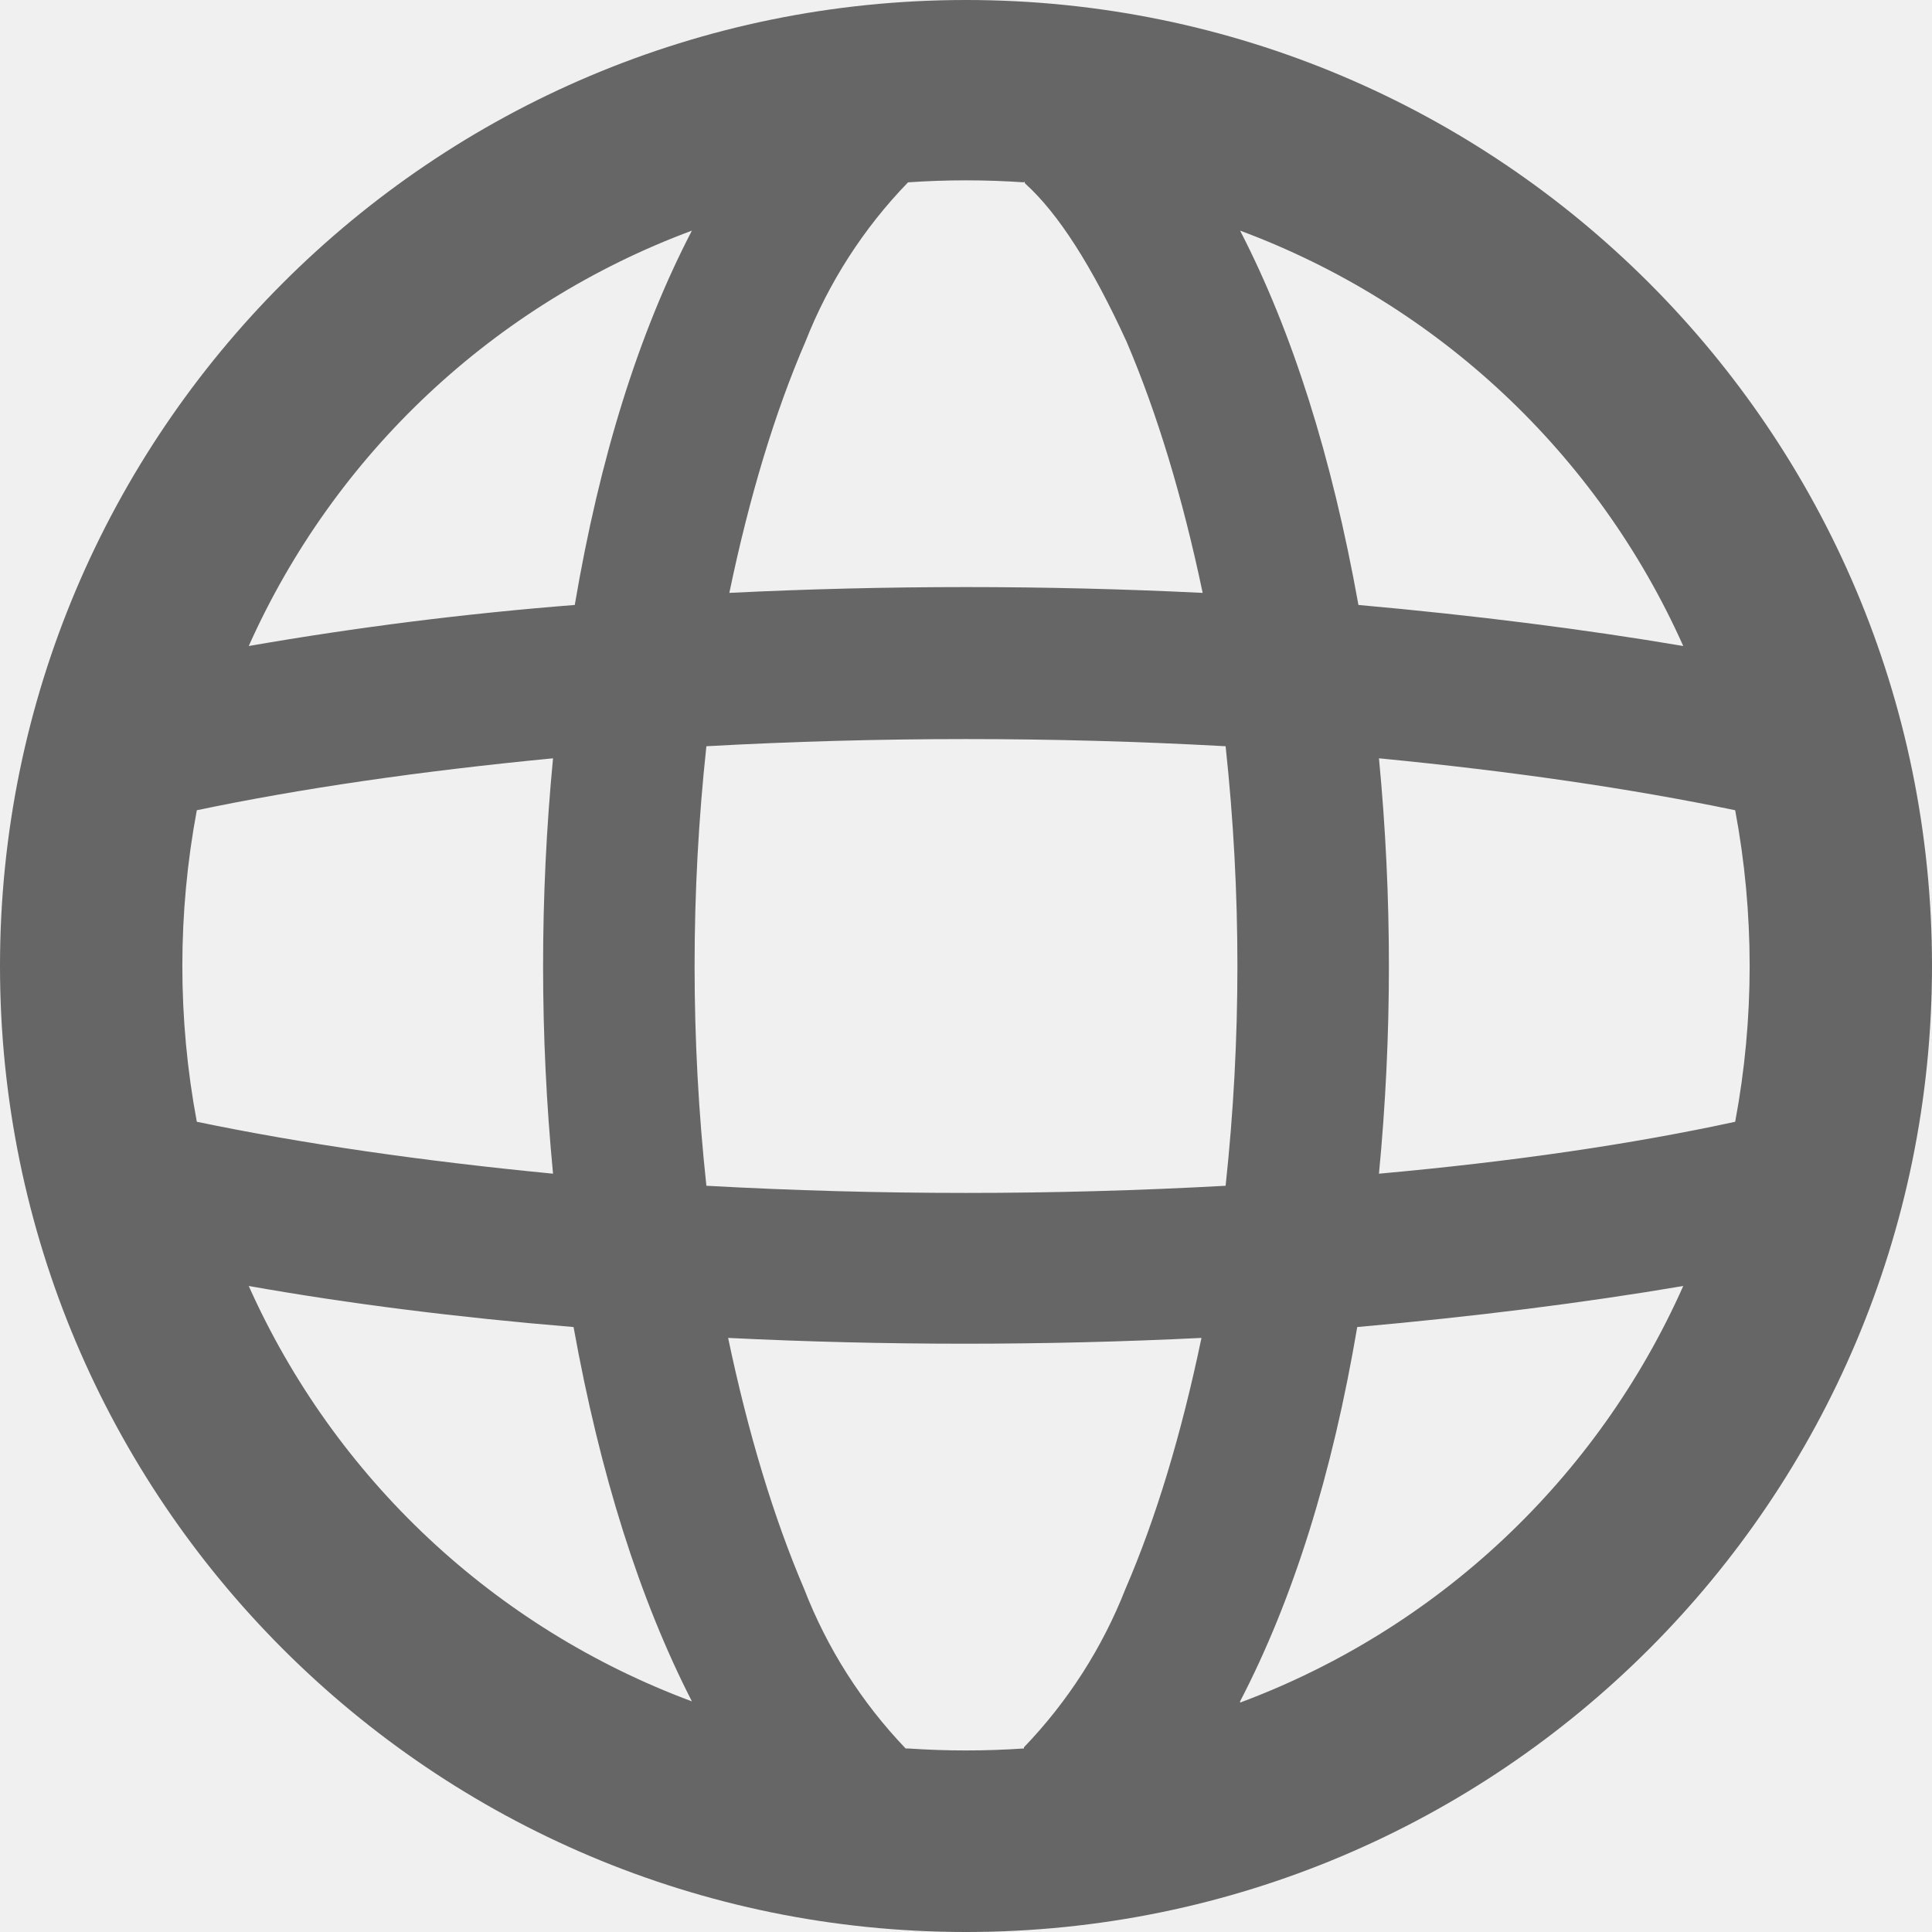
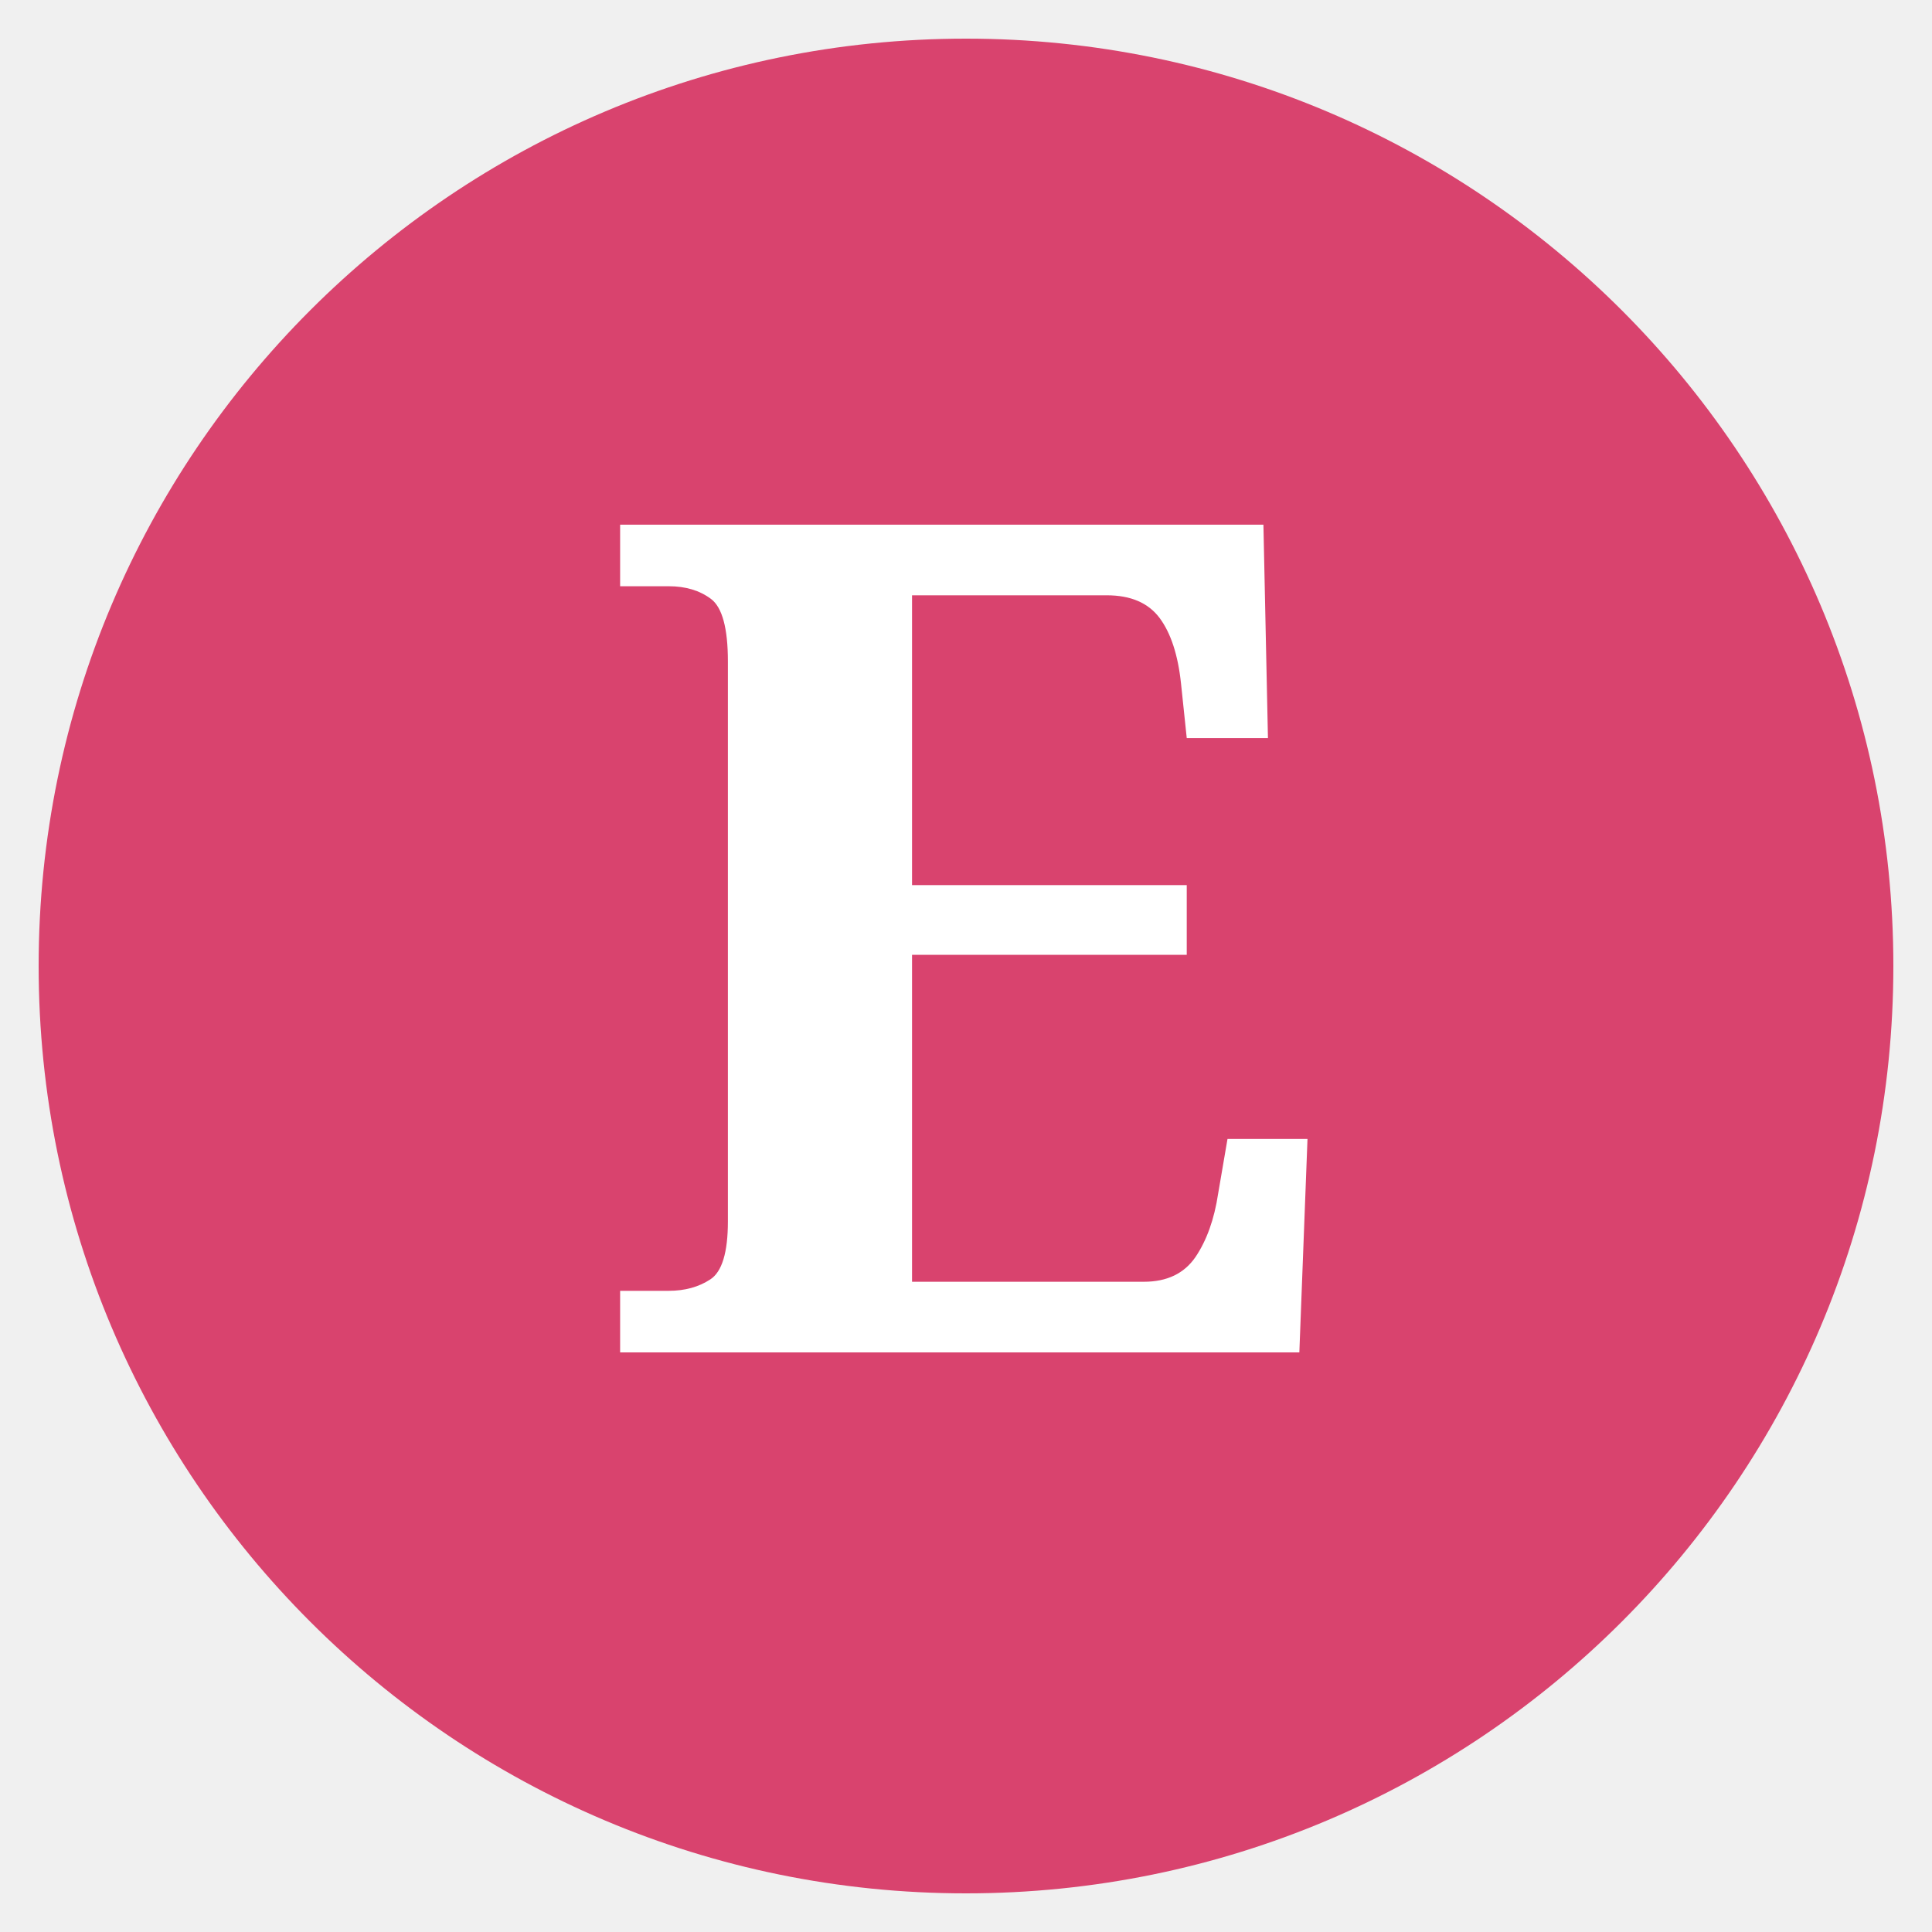
- <svg xmlns="http://www.w3.org/2000/svg" fill="none" viewBox="0 0 16 16">
-   <g clip-path="url(#a)">
-     <path fill-rule="evenodd" clip-rule="evenodd" d="M10.27 14.1a6.5 6.5 0 0 0 3.67-3.45q-1.24.21-2.7.34-.31 1.83-.97 3.1M8 16A8 8 0 1 0 8 0a8 8 0 0 0 0 16m.48-1.52a7 7 0 0 1-.96 0H7.5a4 4 0 0 1-.84-1.32q-.38-.89-.63-2.08a40 40 0 0 0 3.92 0q-.25 1.2-.63 2.08a4 4 0 0 1-.84 1.31zm2.94-4.76q1.66-.15 2.95-.43a7 7 0 0 0 0-2.58q-1.3-.27-2.95-.43a18 18 0 0 1 0 3.44m-1.27-3.54a17 17 0 0 1 0 3.64 39 39 0 0 1-4.3 0 17 17 0 0 1 0-3.64 39 39 0 0 1 4.3 0m1.1-1.17q1.45.13 2.69.34a6.5 6.5 0 0 0-3.67-3.44q.65 1.26.98 3.1M8.48 1.5l.01.02q.41.37.84 1.31.38.89.63 2.08a40 40 0 0 0-3.92 0q.25-1.2.63-2.08a4 4 0 0 1 .85-1.32 7 7 0 0 1 .96 0m-2.75.4a6.5 6.5 0 0 0-3.67 3.44 29 29 0 0 1 2.7-.34q.31-1.83.97-3.1M4.58 6.28q-1.66.16-2.95.43a7 7 0 0 0 0 2.58q1.3.27 2.95.43a18 18 0 0 1 0-3.44m.17 4.71q-1.45-.12-2.69-.34a6.5 6.5 0 0 0 3.67 3.44q-.65-1.27-.98-3.1" fill="#666" />
-   </g>
-   <defs>
-     <clipPath id="a">
-       <path fill="#fff" d="M0 0h16v16H0z" />
-     </clipPath>
-   </defs>
+ <svg xmlns="http://www.w3.org/2000/svg" viewBox="0 0 100 100">
+   <circle cx="50" cy="50" r="48" fill="#d9436e" />
+   <text x="50" y="70" font-family="Playfair Display, serif" font-size="60" font-weight="bold" fill="white" text-anchor="middle">Е</text>
</svg>
